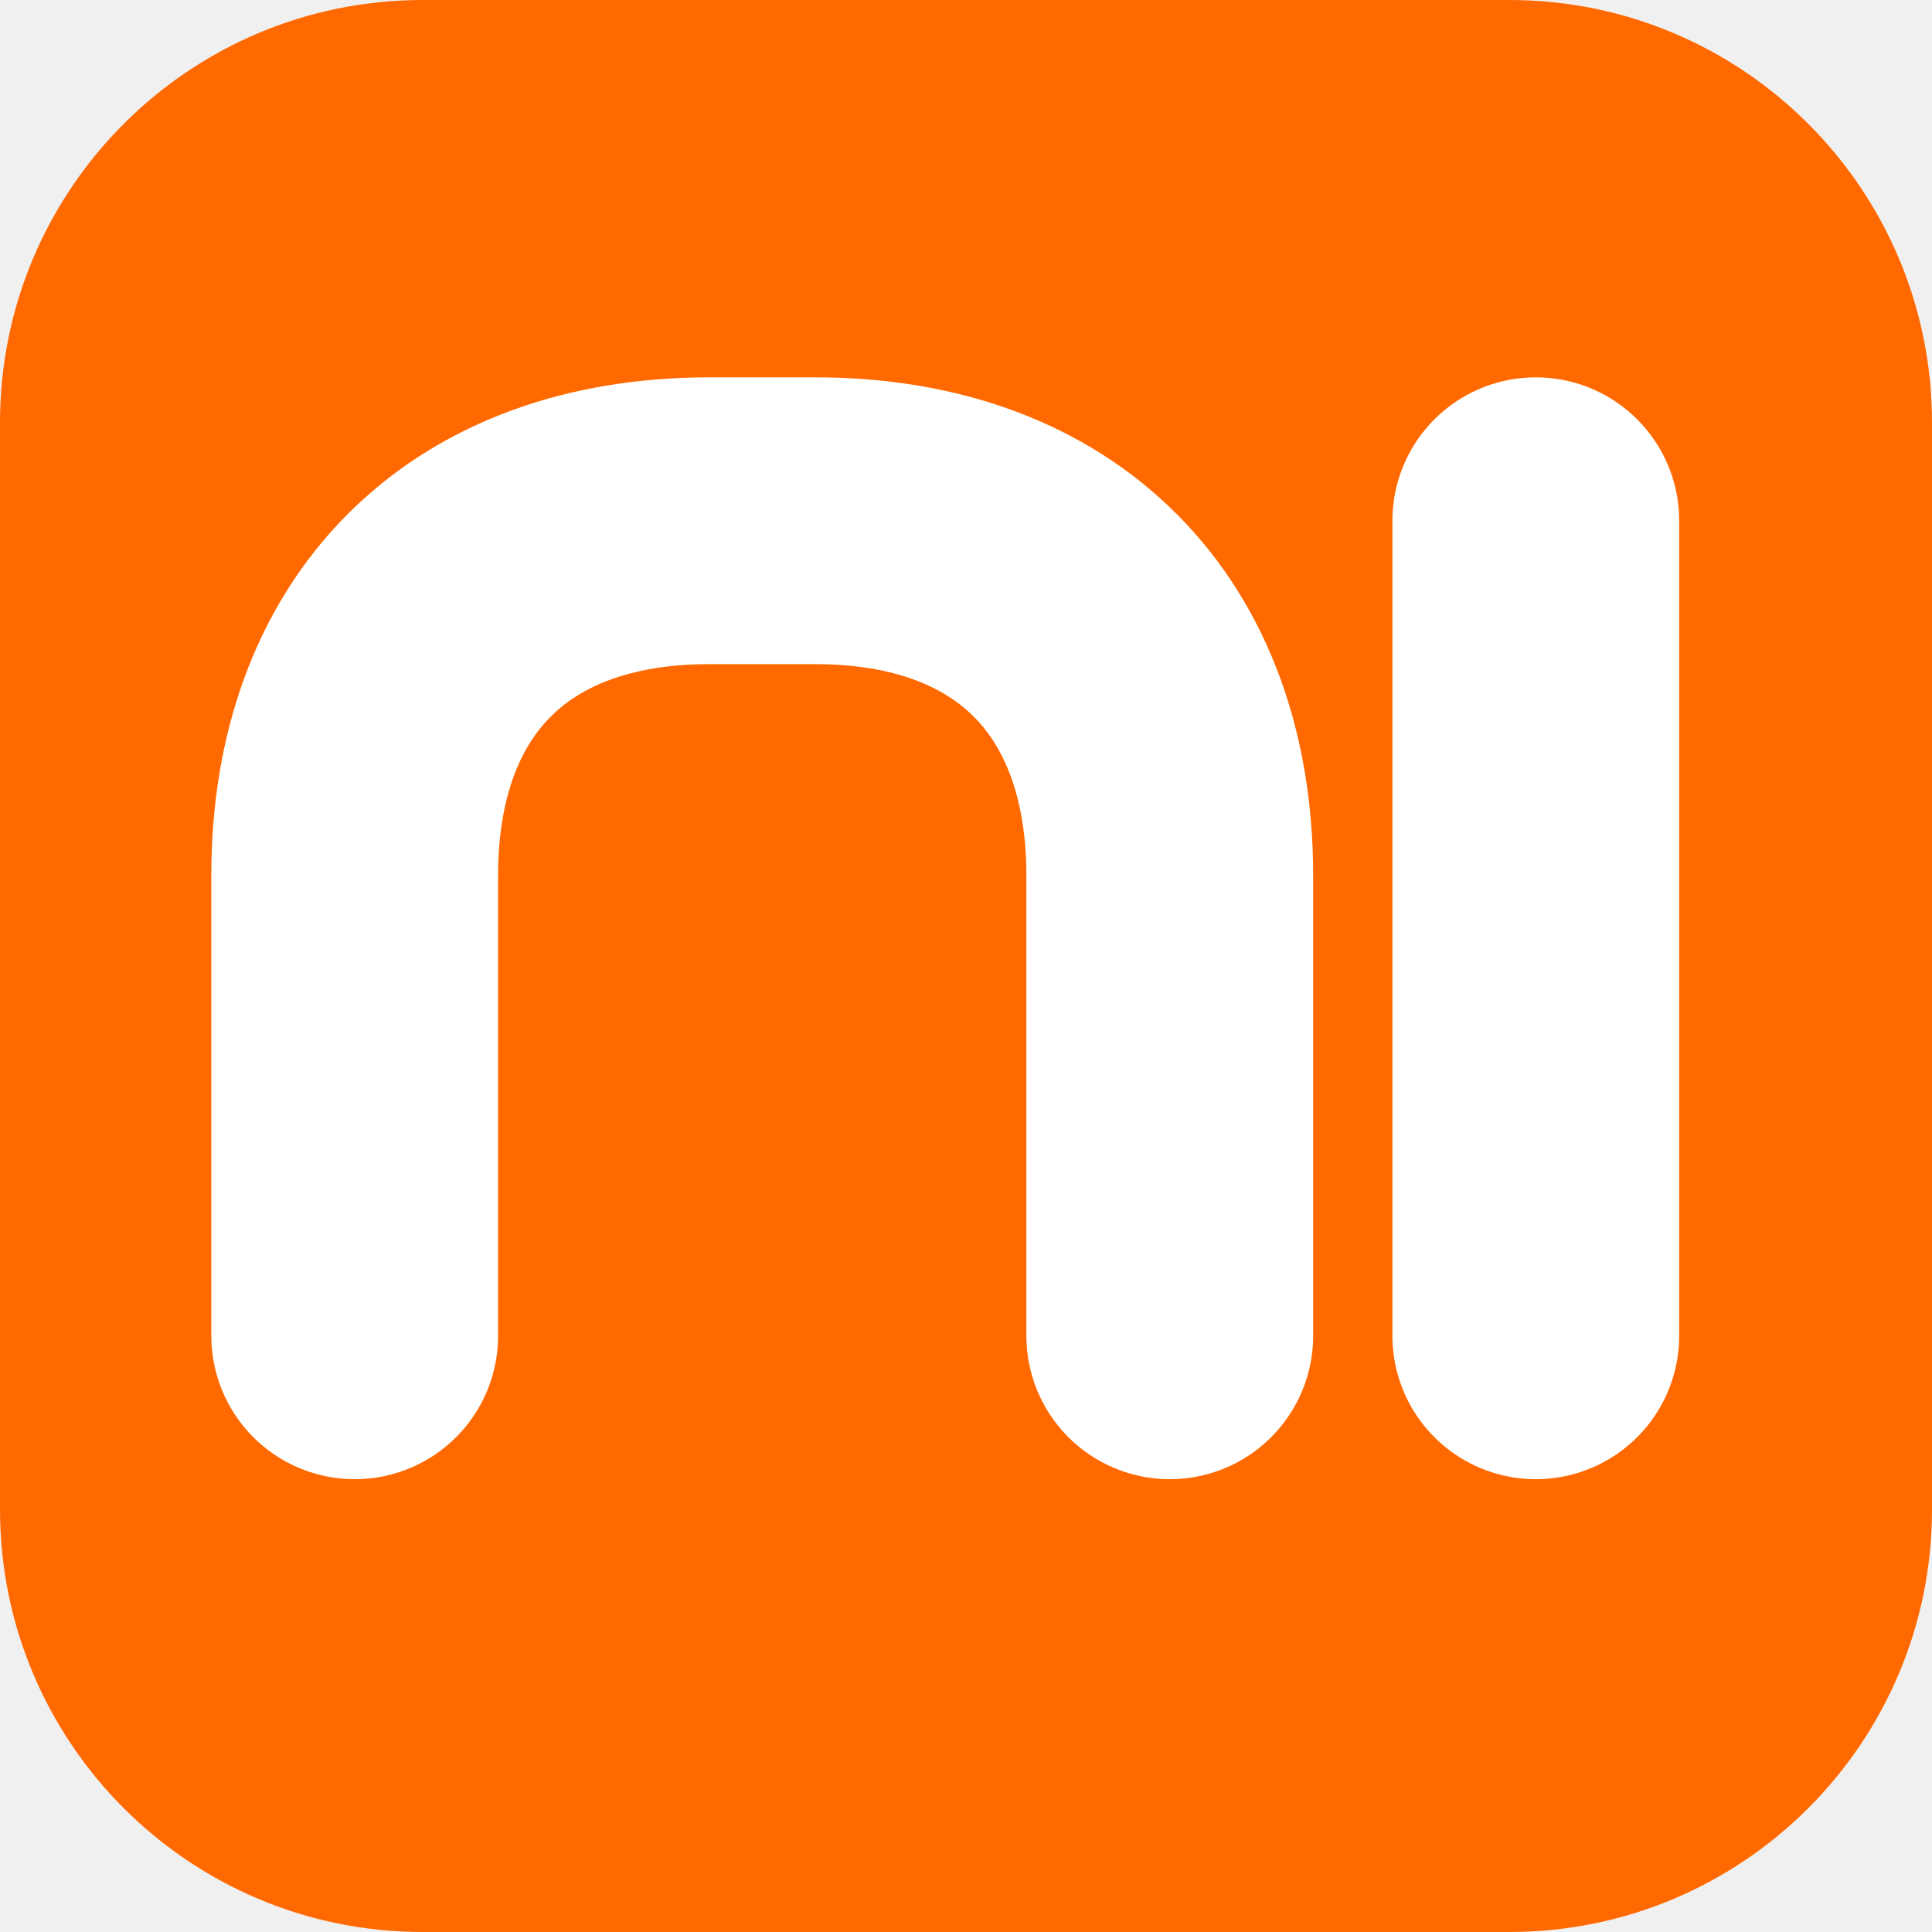
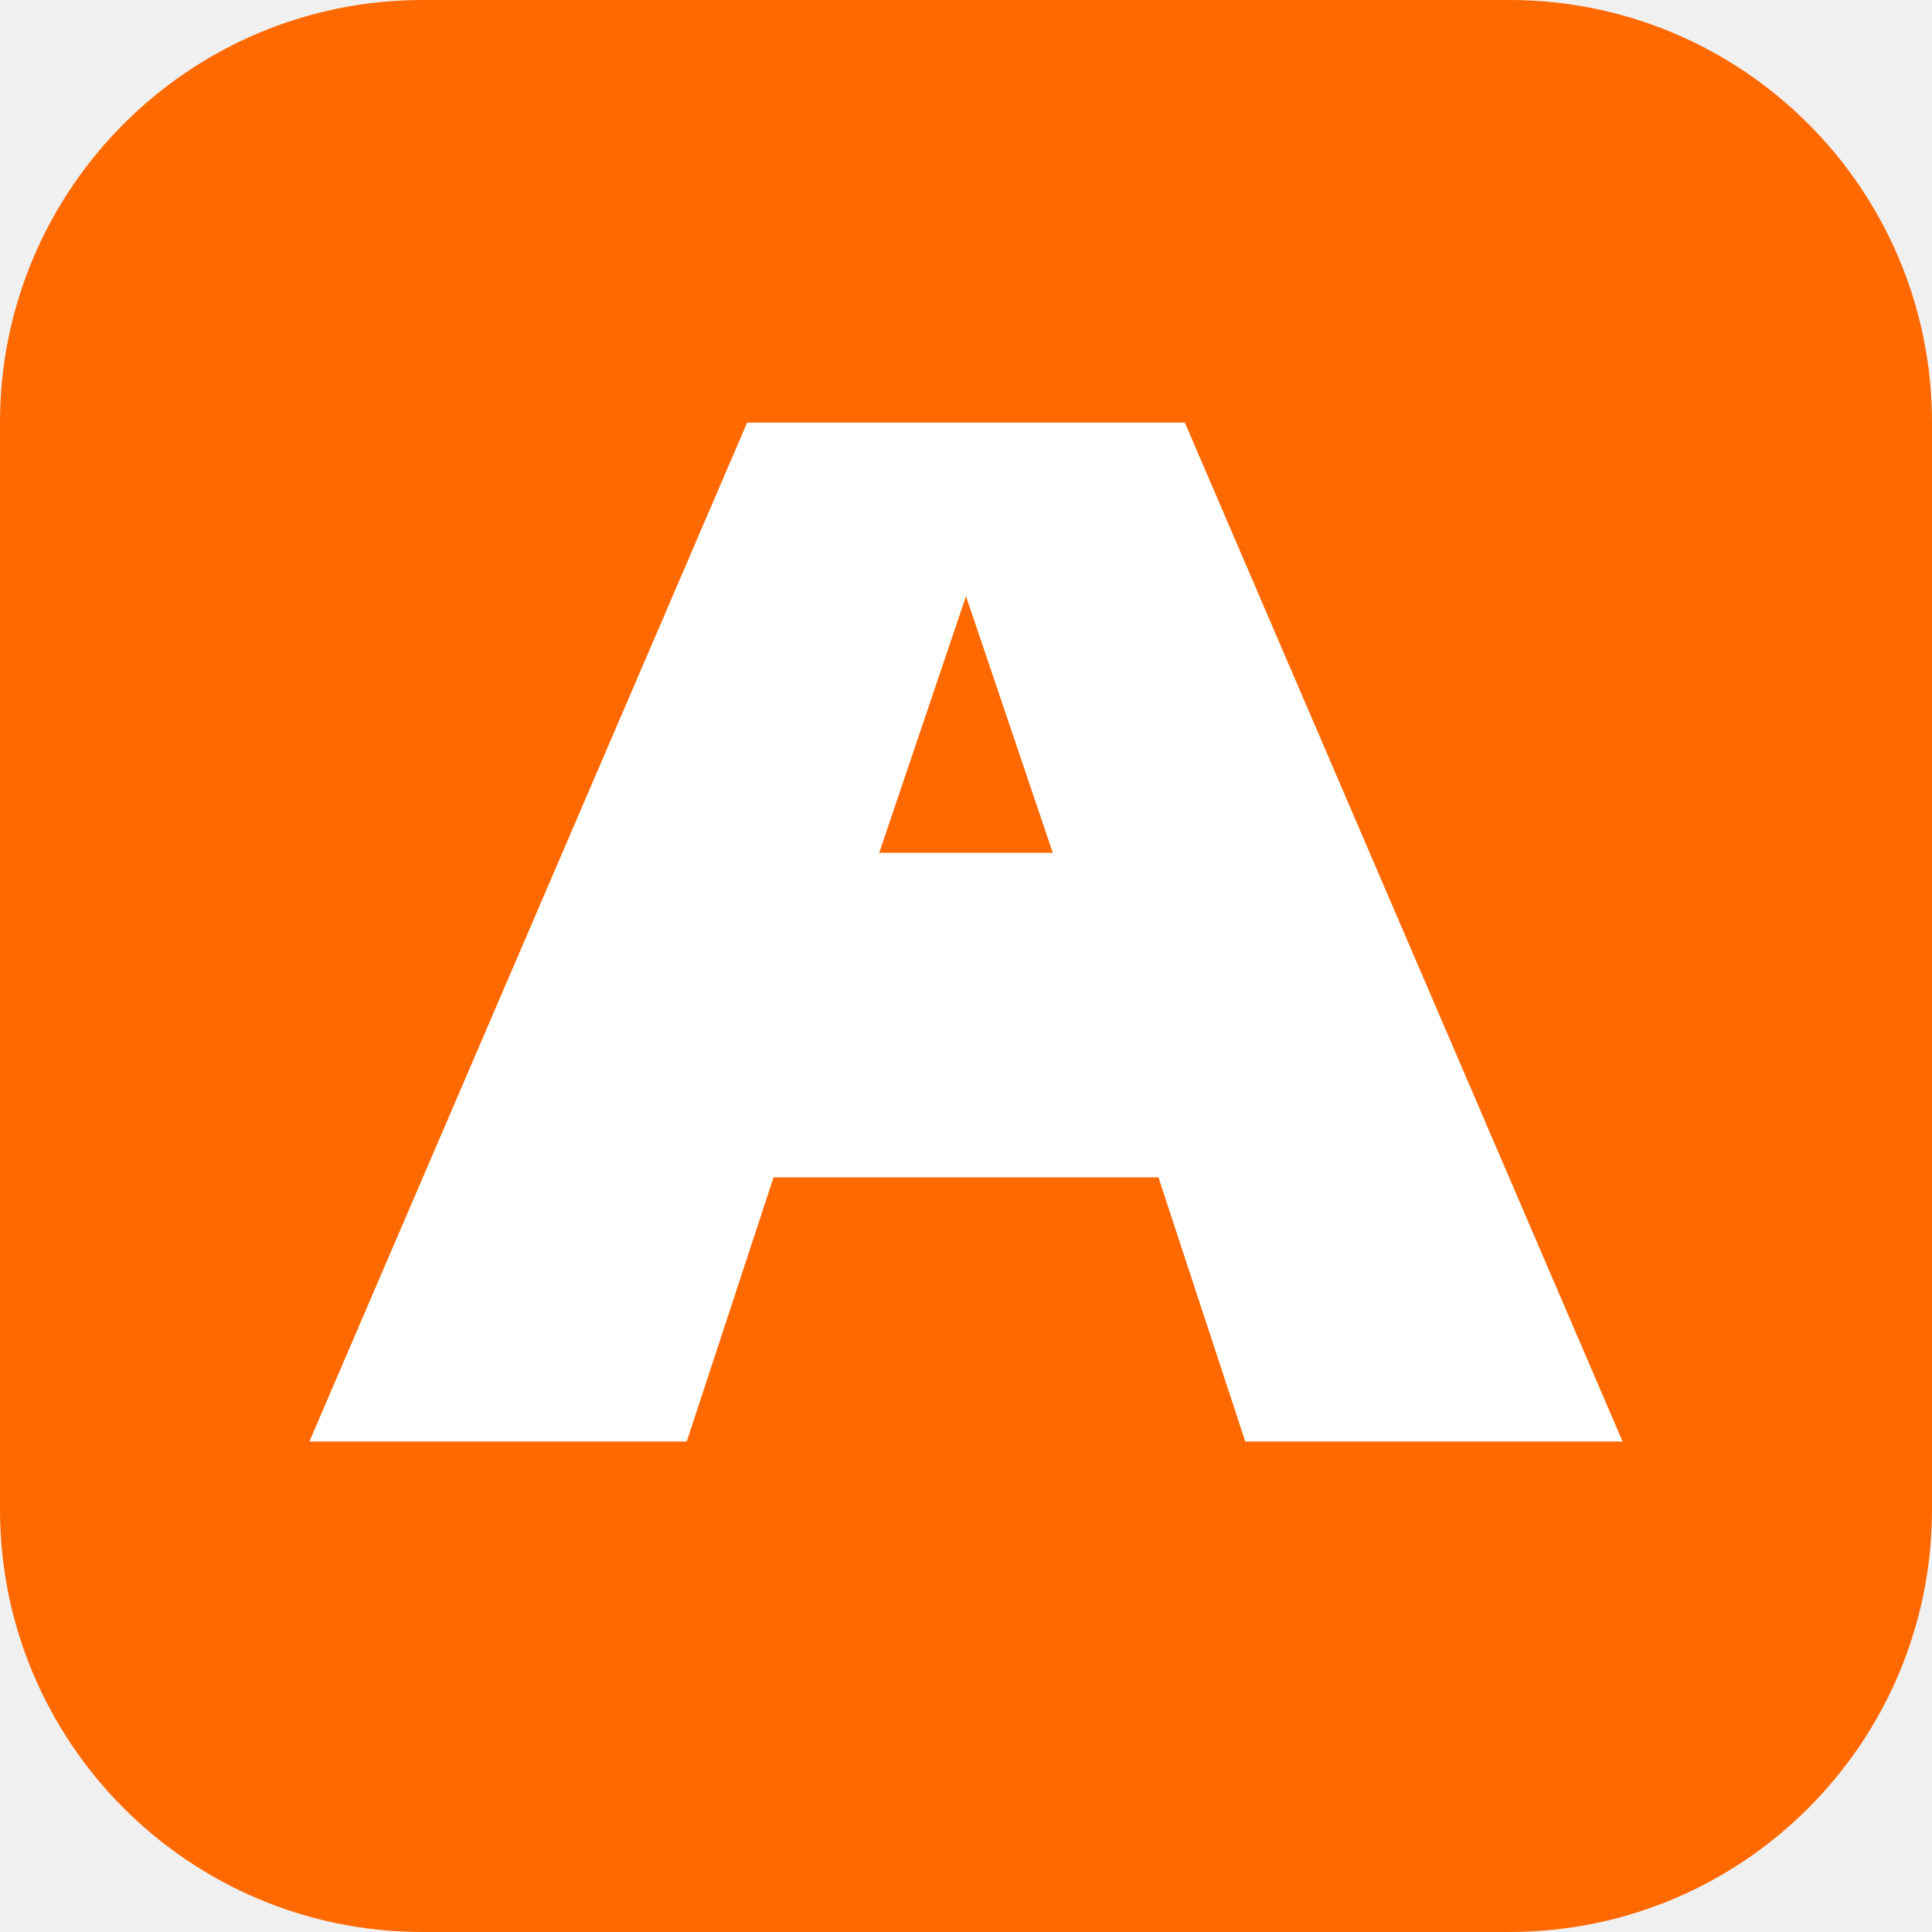
<svg xmlns="http://www.w3.org/2000/svg" viewBox="0 0 512 512">
  <rect width="512" height="512" rx="112" fill="#ff6900" />
-   <path d="M94 354V232c0-58 35-94 94-94h28c59 0 94 36 94 94v122" fill="none" stroke="#fff" stroke-width="76" stroke-linecap="round" stroke-linejoin="round" />
-   <path d="M407 138v216" fill="none" stroke="#fff" stroke-width="76" stroke-linecap="round" />
+   <path d="M82 382 198 112h116l116 270H330l-23-70H205l-23 70H82Zm151-156h46l-23-68-23 68Z" fill="#fff" />
</svg>
